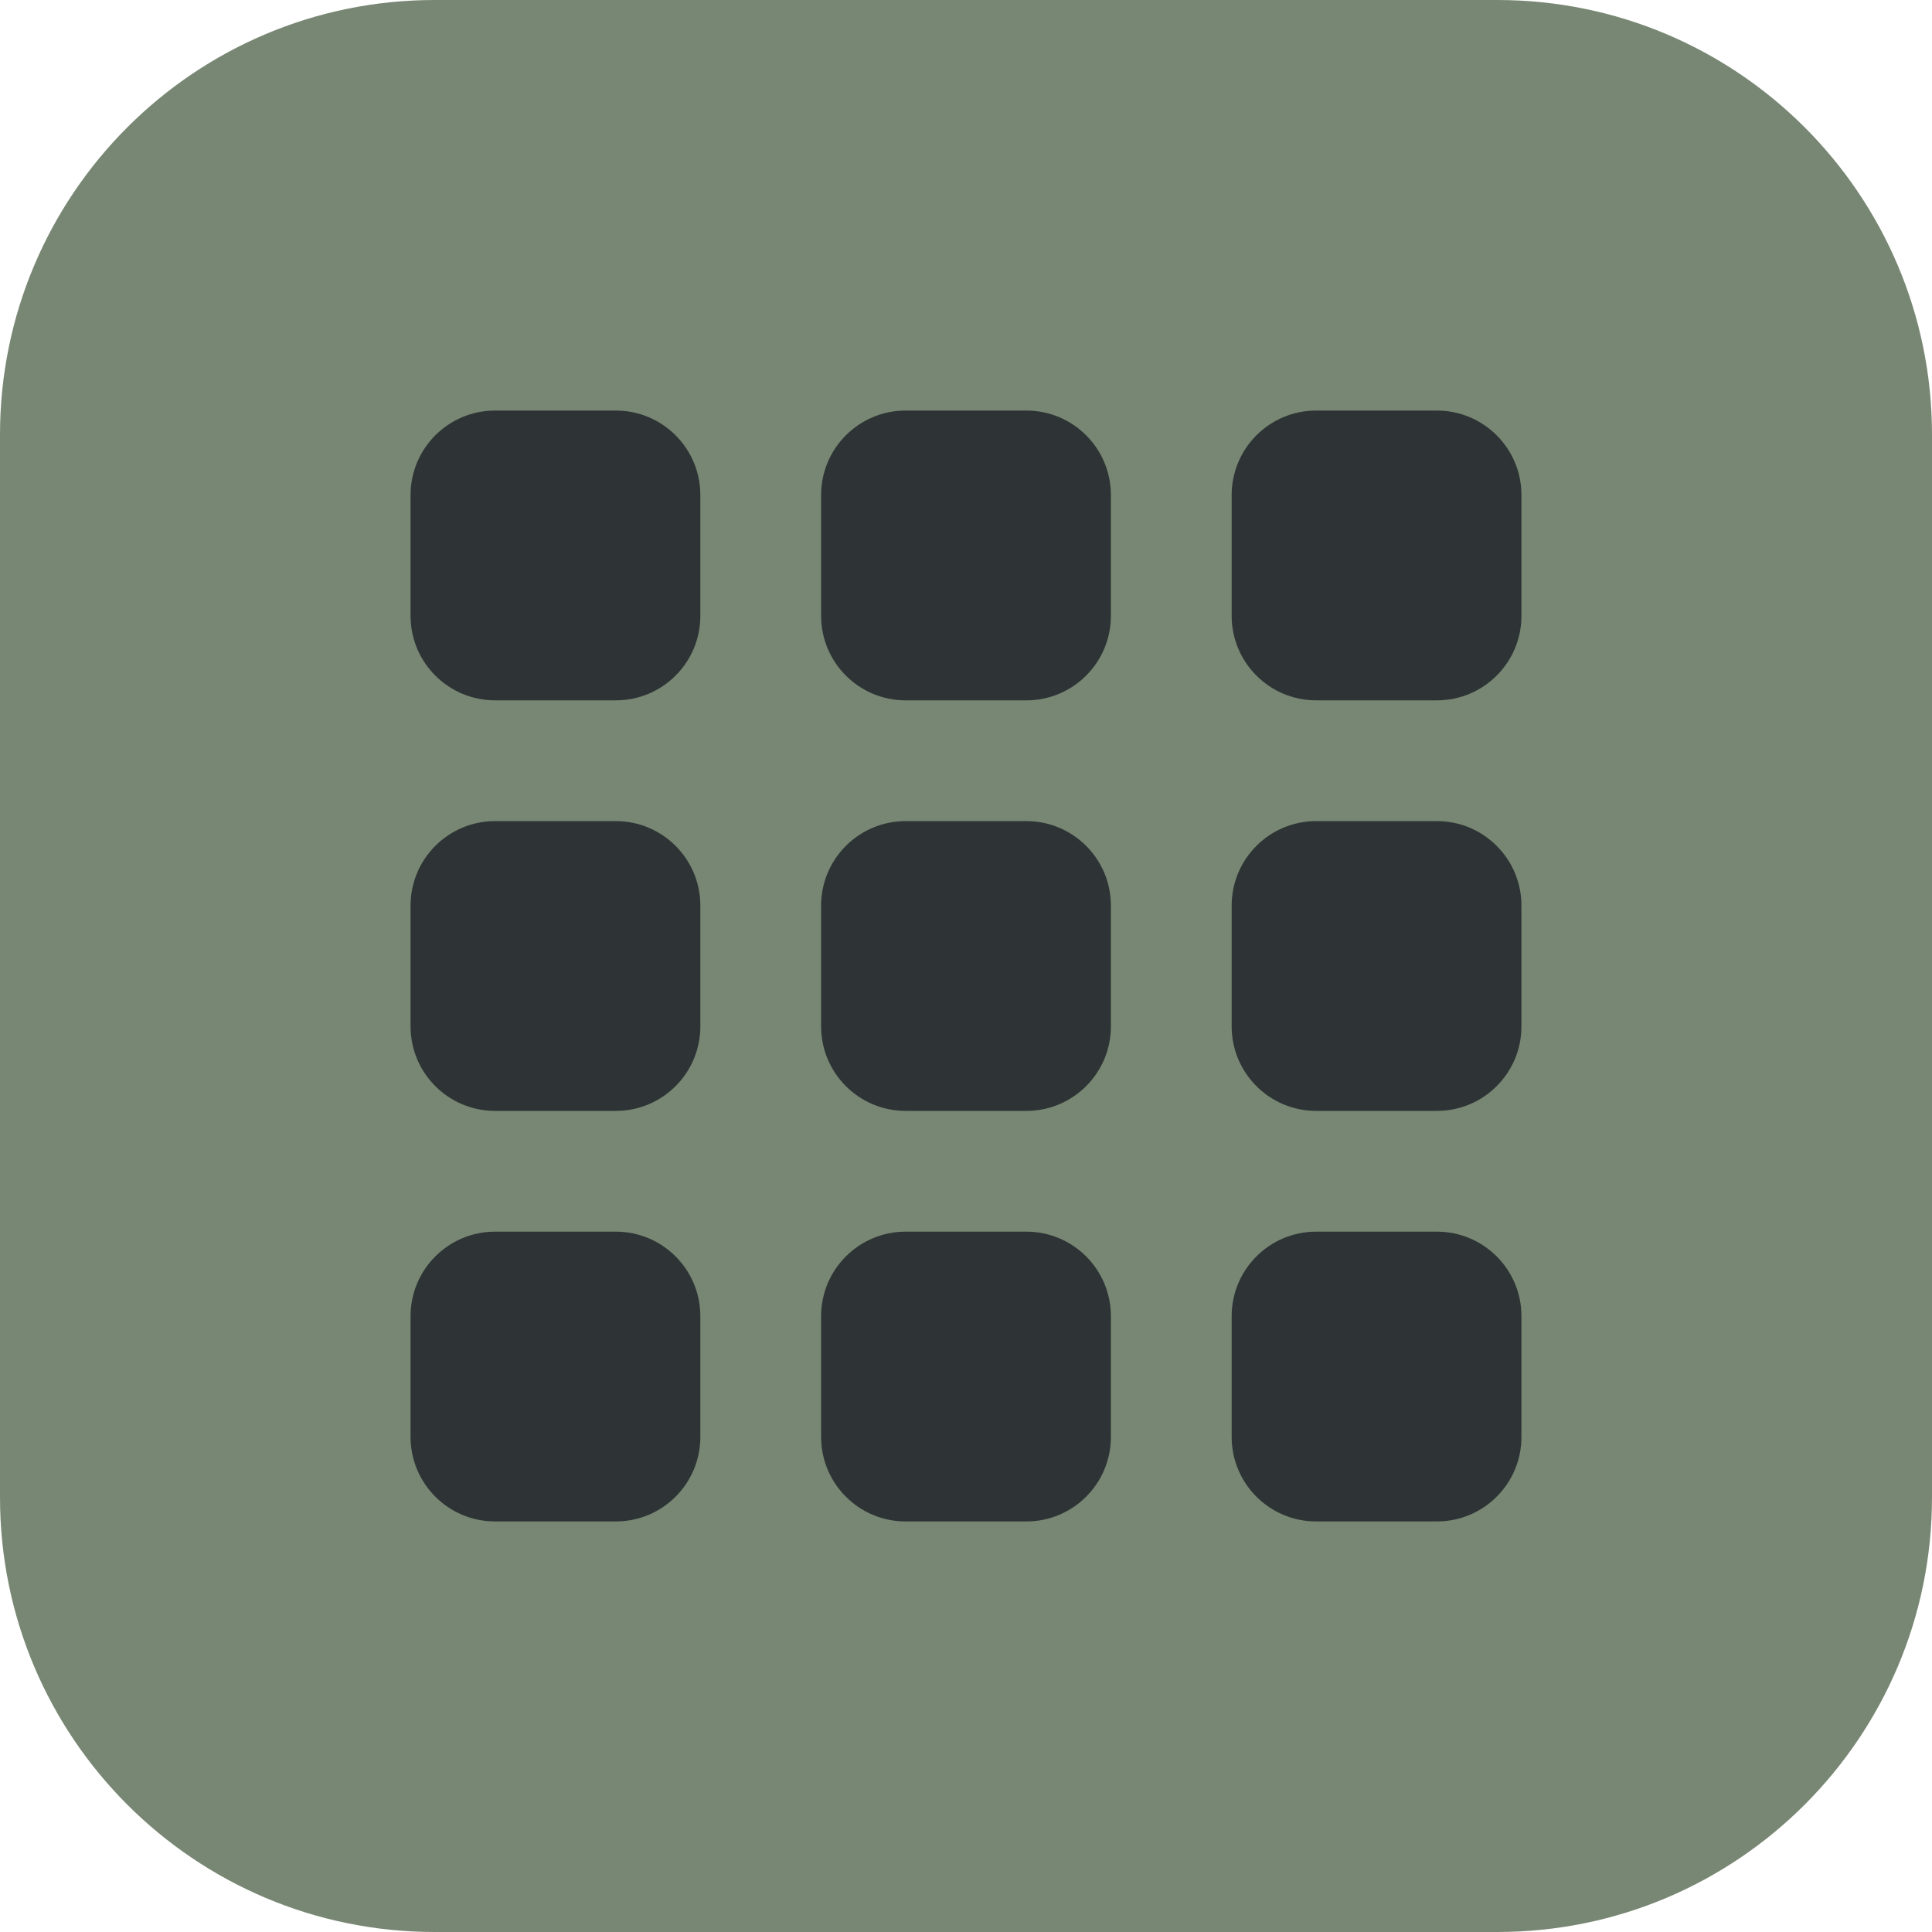
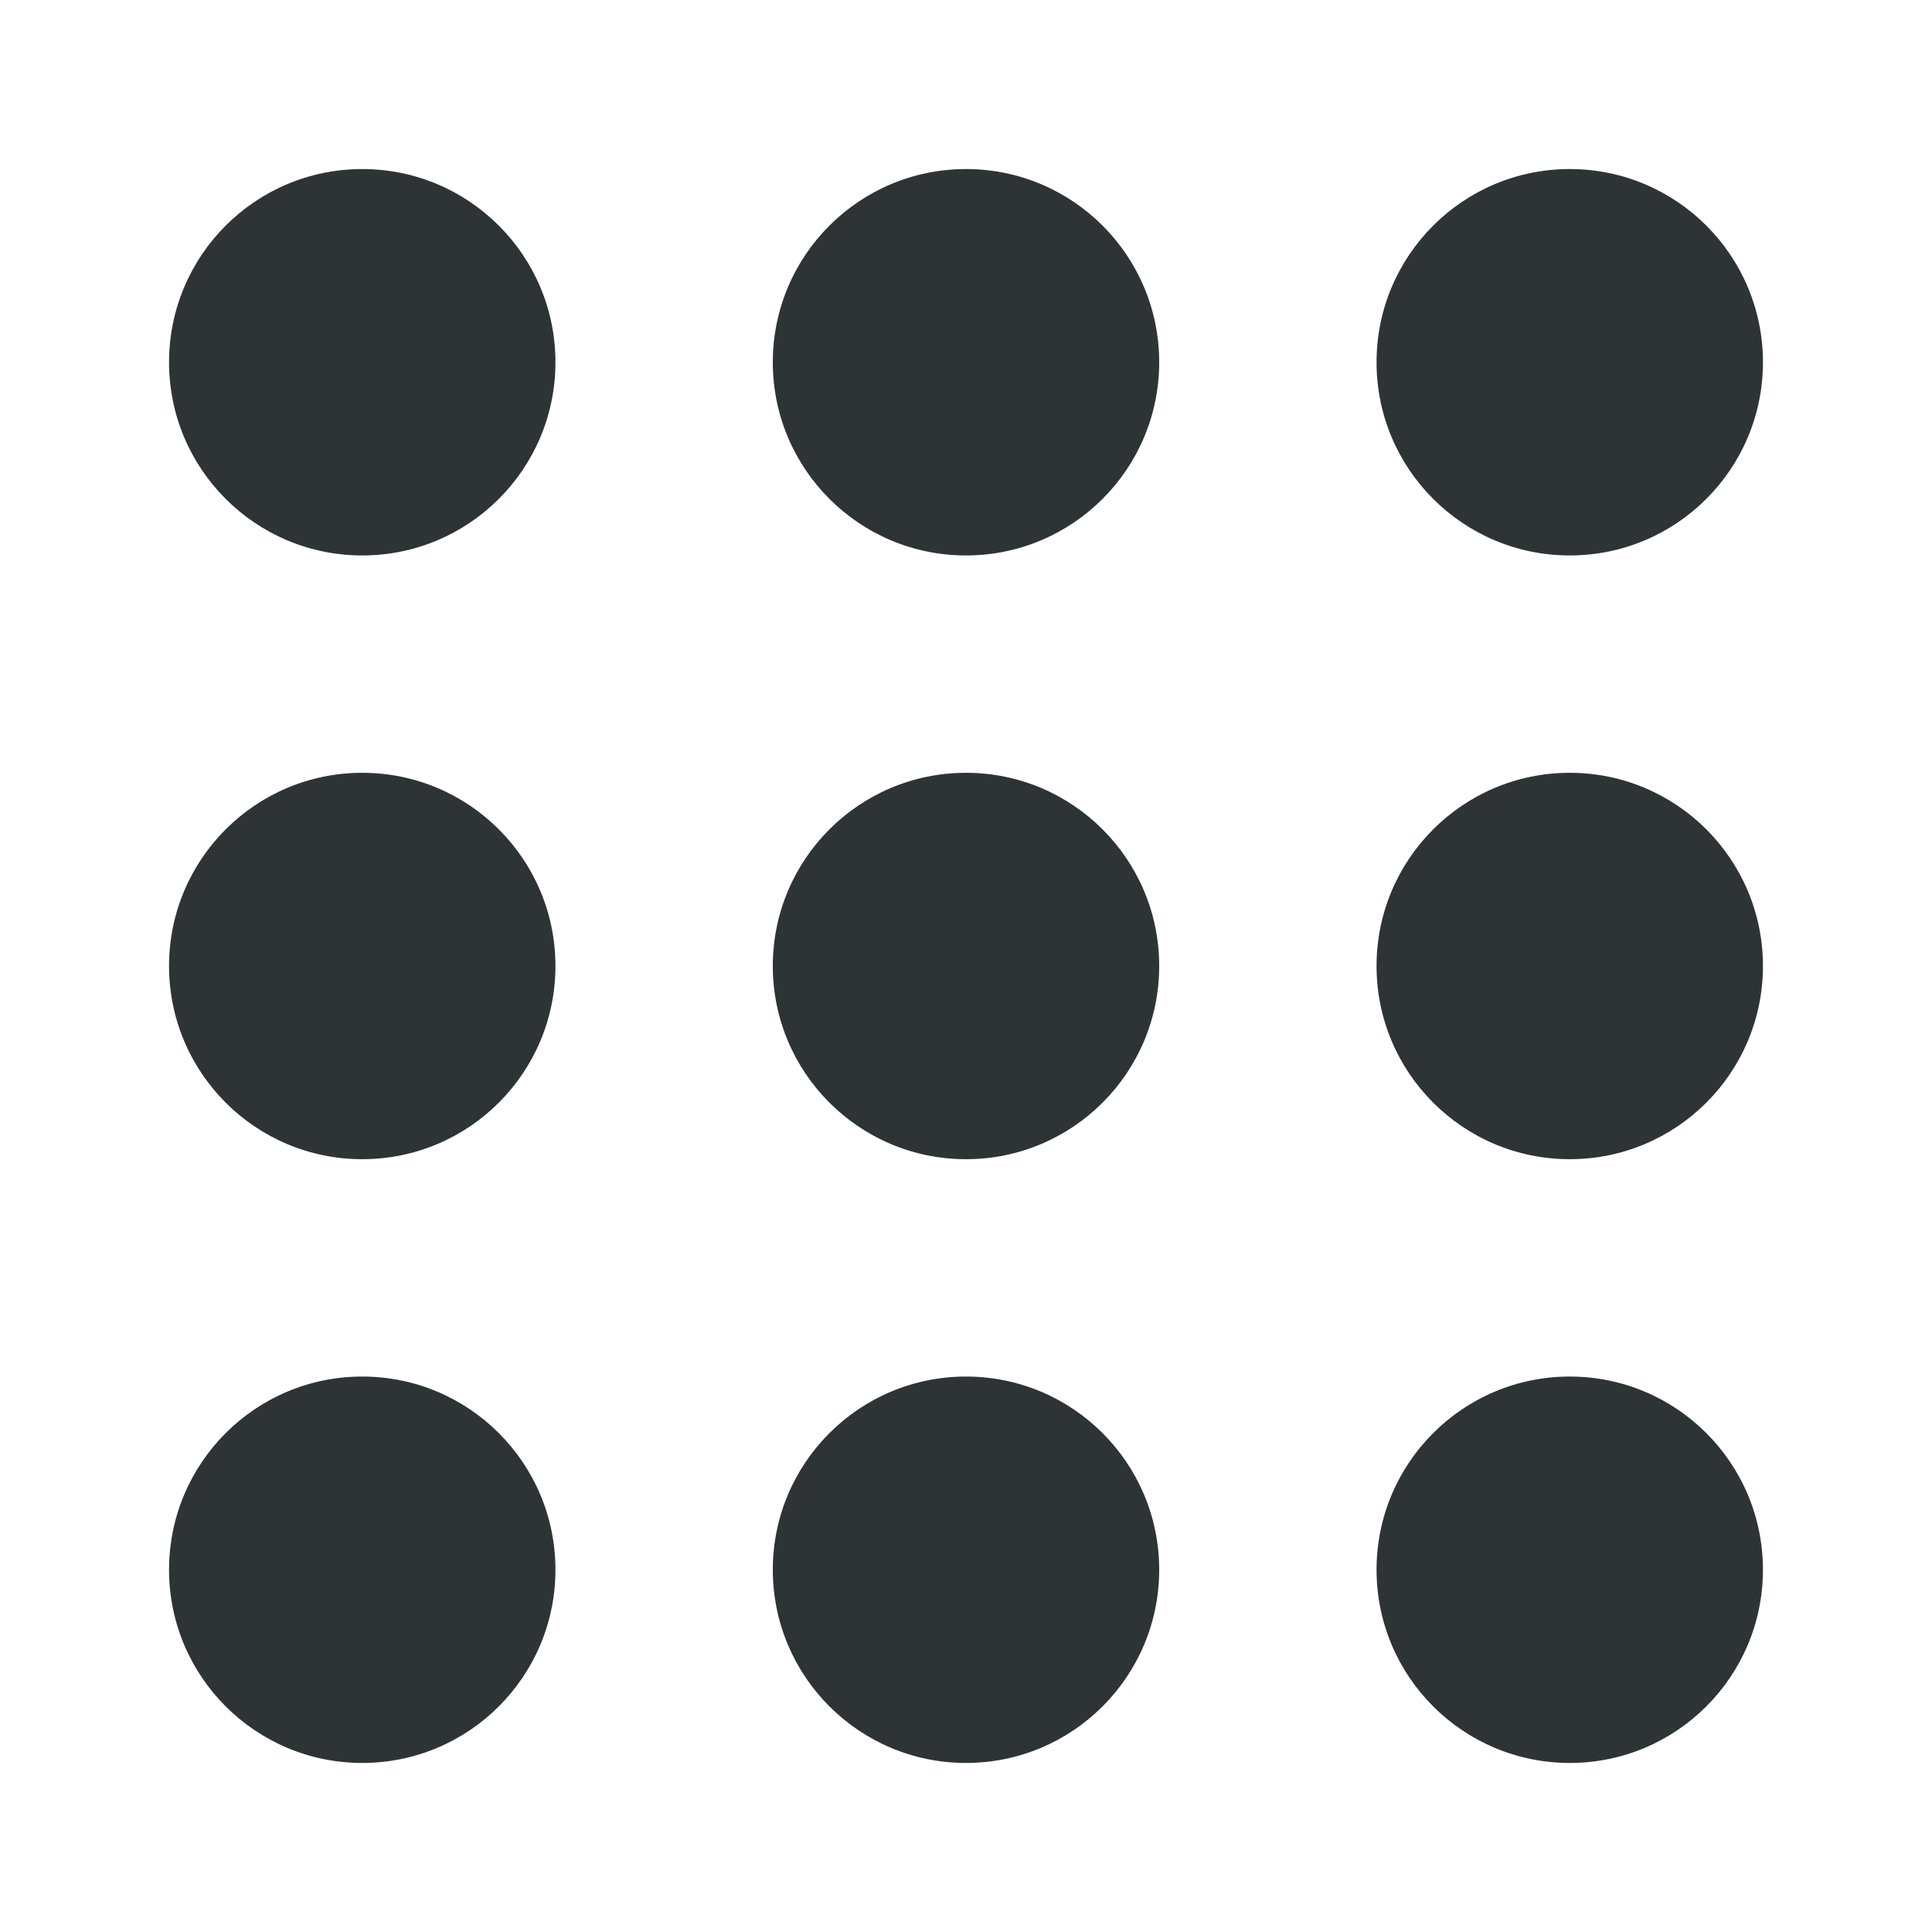
<svg xmlns="http://www.w3.org/2000/svg" width="16" height="16" viewBox="0 0 16 16">
-   <rect class="success" x="0" y="0" width="16" height="16" rx="3.6" fill="#788773" />
  <g fill="#2e3436">
-     <rect x="3.4" y="3.4" width="2.4" height="2.4" rx=".7" />
-     <rect x="6.8" y="3.4" width="2.4" height="2.4" rx=".7" />
-     <rect x="10.2" y="3.4" width="2.4" height="2.4" rx=".7" />
-     <rect x="3.4" y="6.8" width="2.4" height="2.4" rx=".7" />
-     <rect x="6.8" y="6.8" width="2.4" height="2.4" rx=".7" />
-     <rect x="10.2" y="6.8" width="2.4" height="2.4" rx=".7" />
-     <rect x="3.4" y="10.2" width="2.4" height="2.4" rx=".7" />
-     <rect x="6.8" y="10.2" width="2.4" height="2.4" rx=".7" />
-     <rect x="10.2" y="10.2" width="2.4" height="2.4" rx=".7" />
+     <circle cx="3" cy="3" r="1.6" />
+     <circle cx="8" cy="3" r="1.6" />
+     <circle cx="13" cy="3" r="1.6" />
+     <circle cx="3" cy="8" r="1.6" />
+     <circle cx="8" cy="8" r="1.6" />
+     <circle cx="13" cy="8" r="1.6" />
+     <circle cx="3" cy="13" r="1.6" />
+     <circle cx="8" cy="13" r="1.6" />
+     <circle cx="13" cy="13" r="1.6" />
  </g>
</svg>
